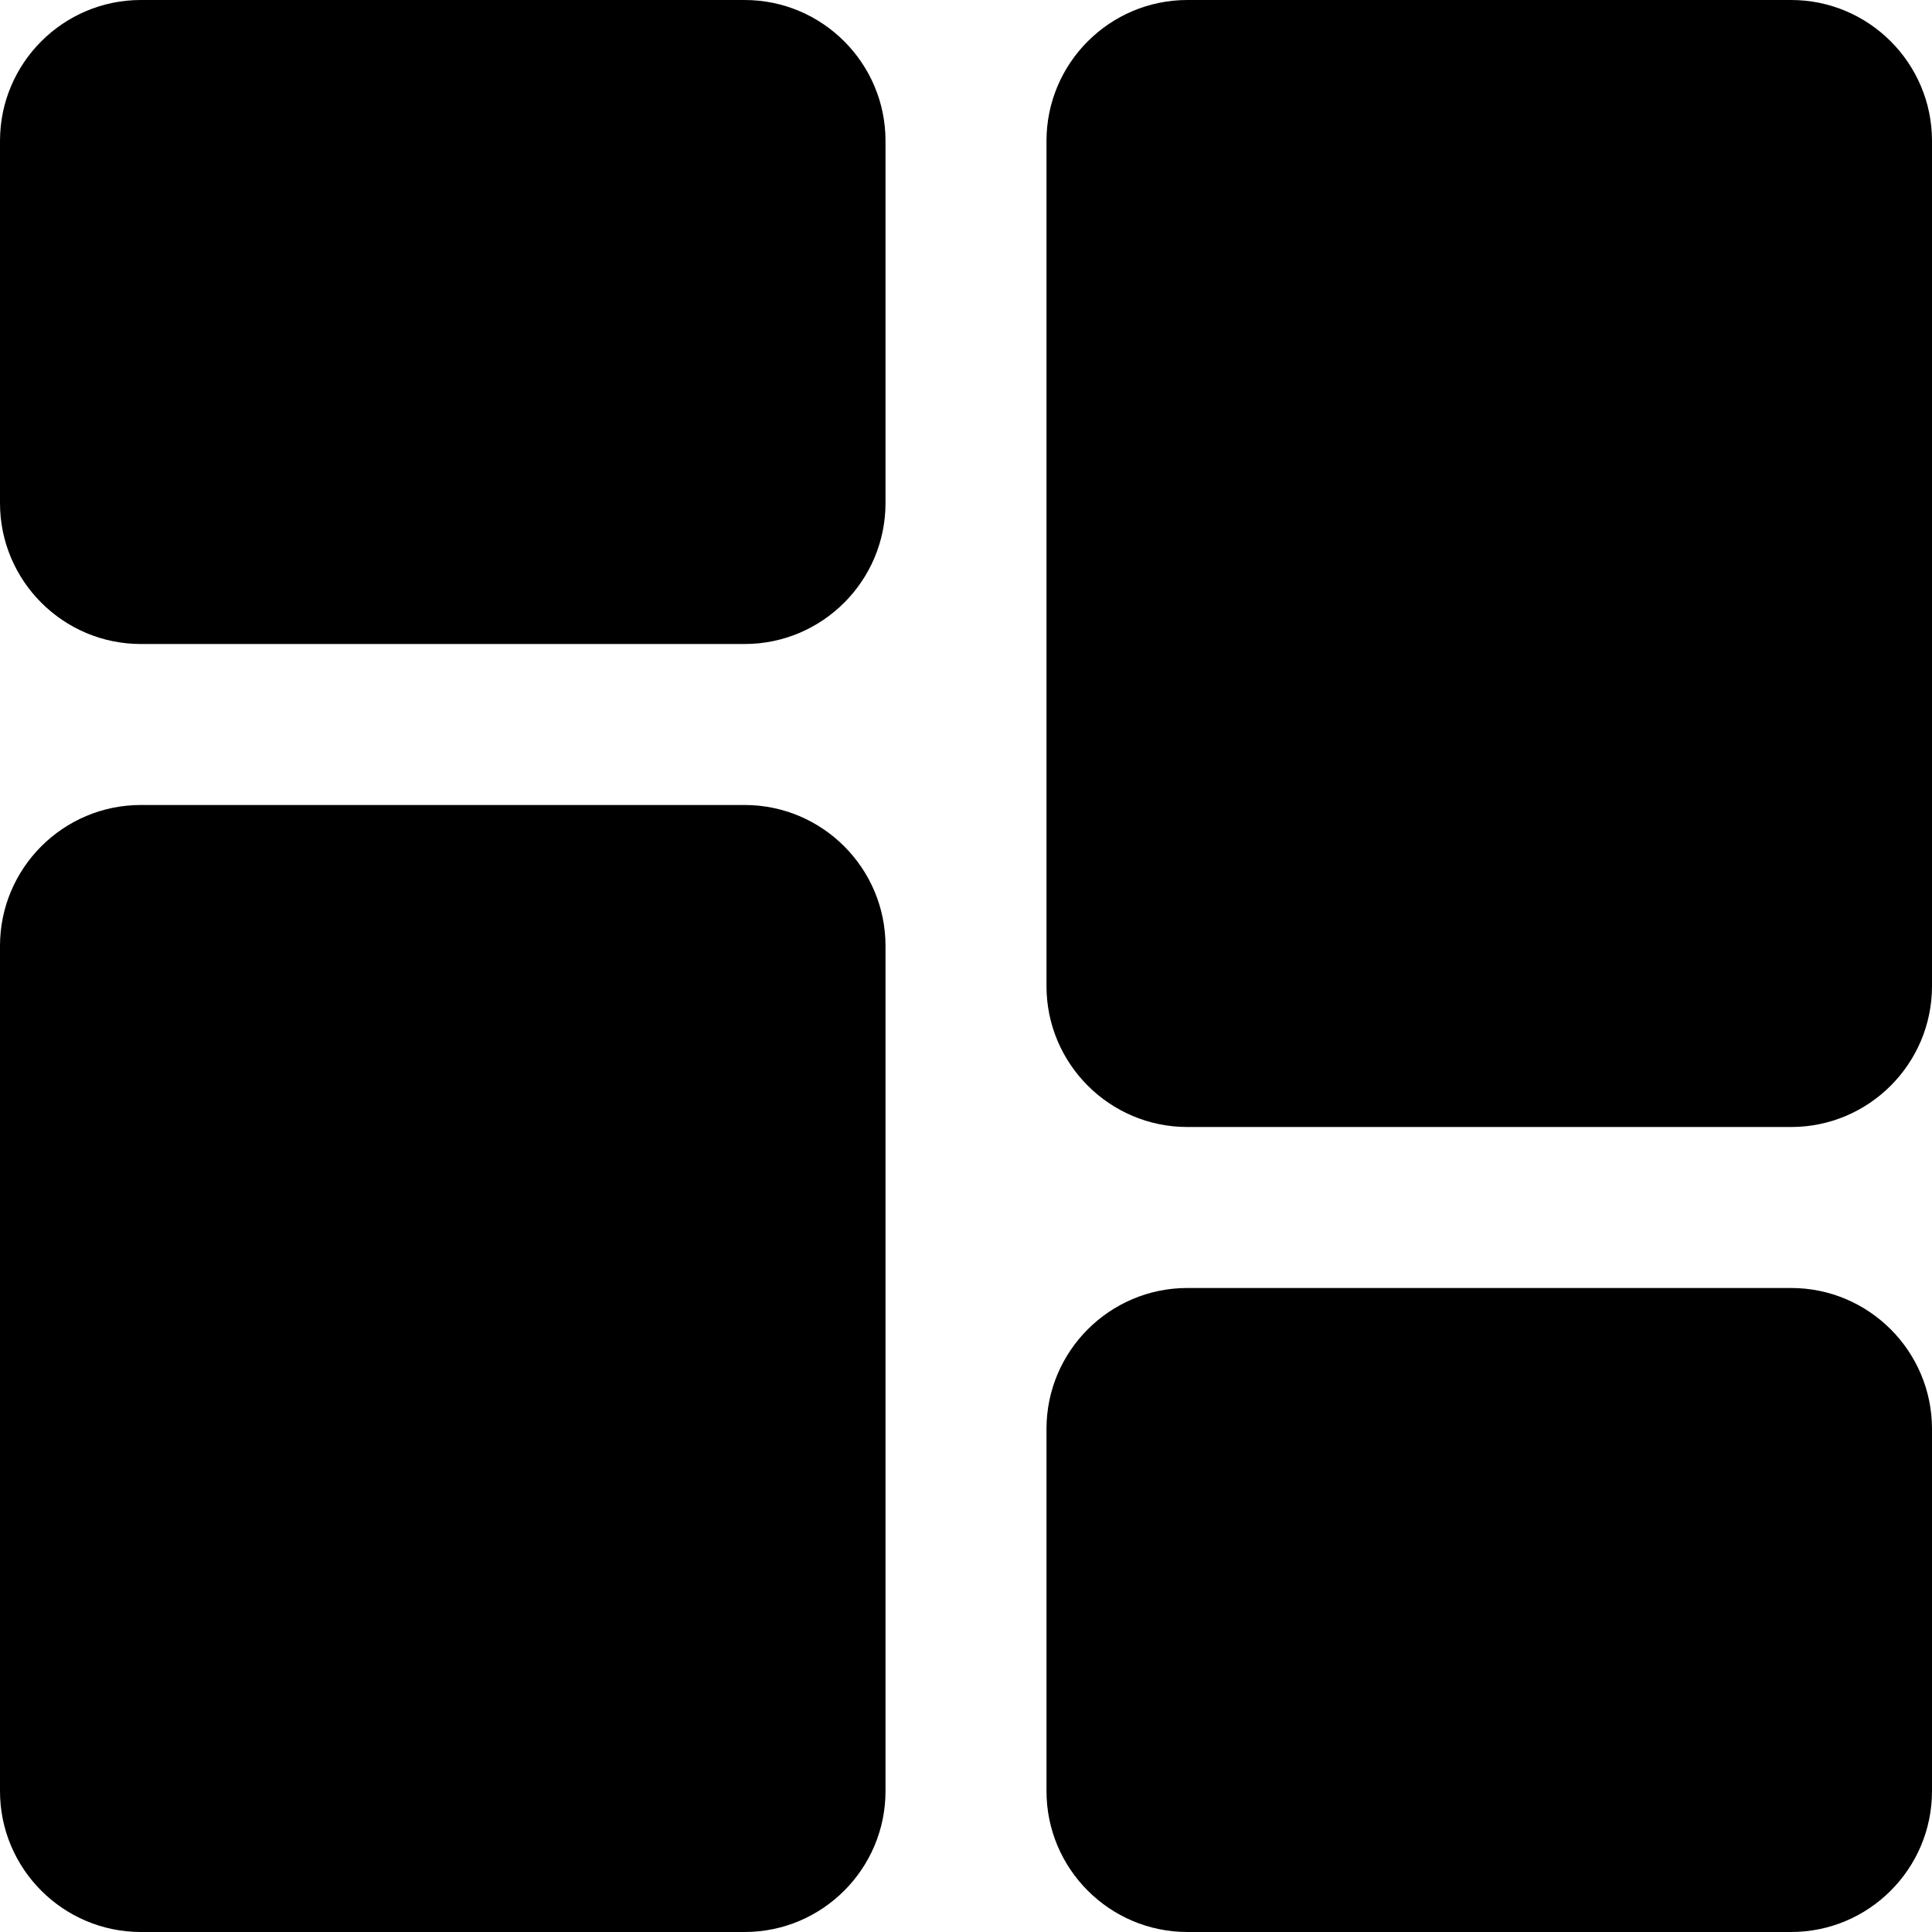
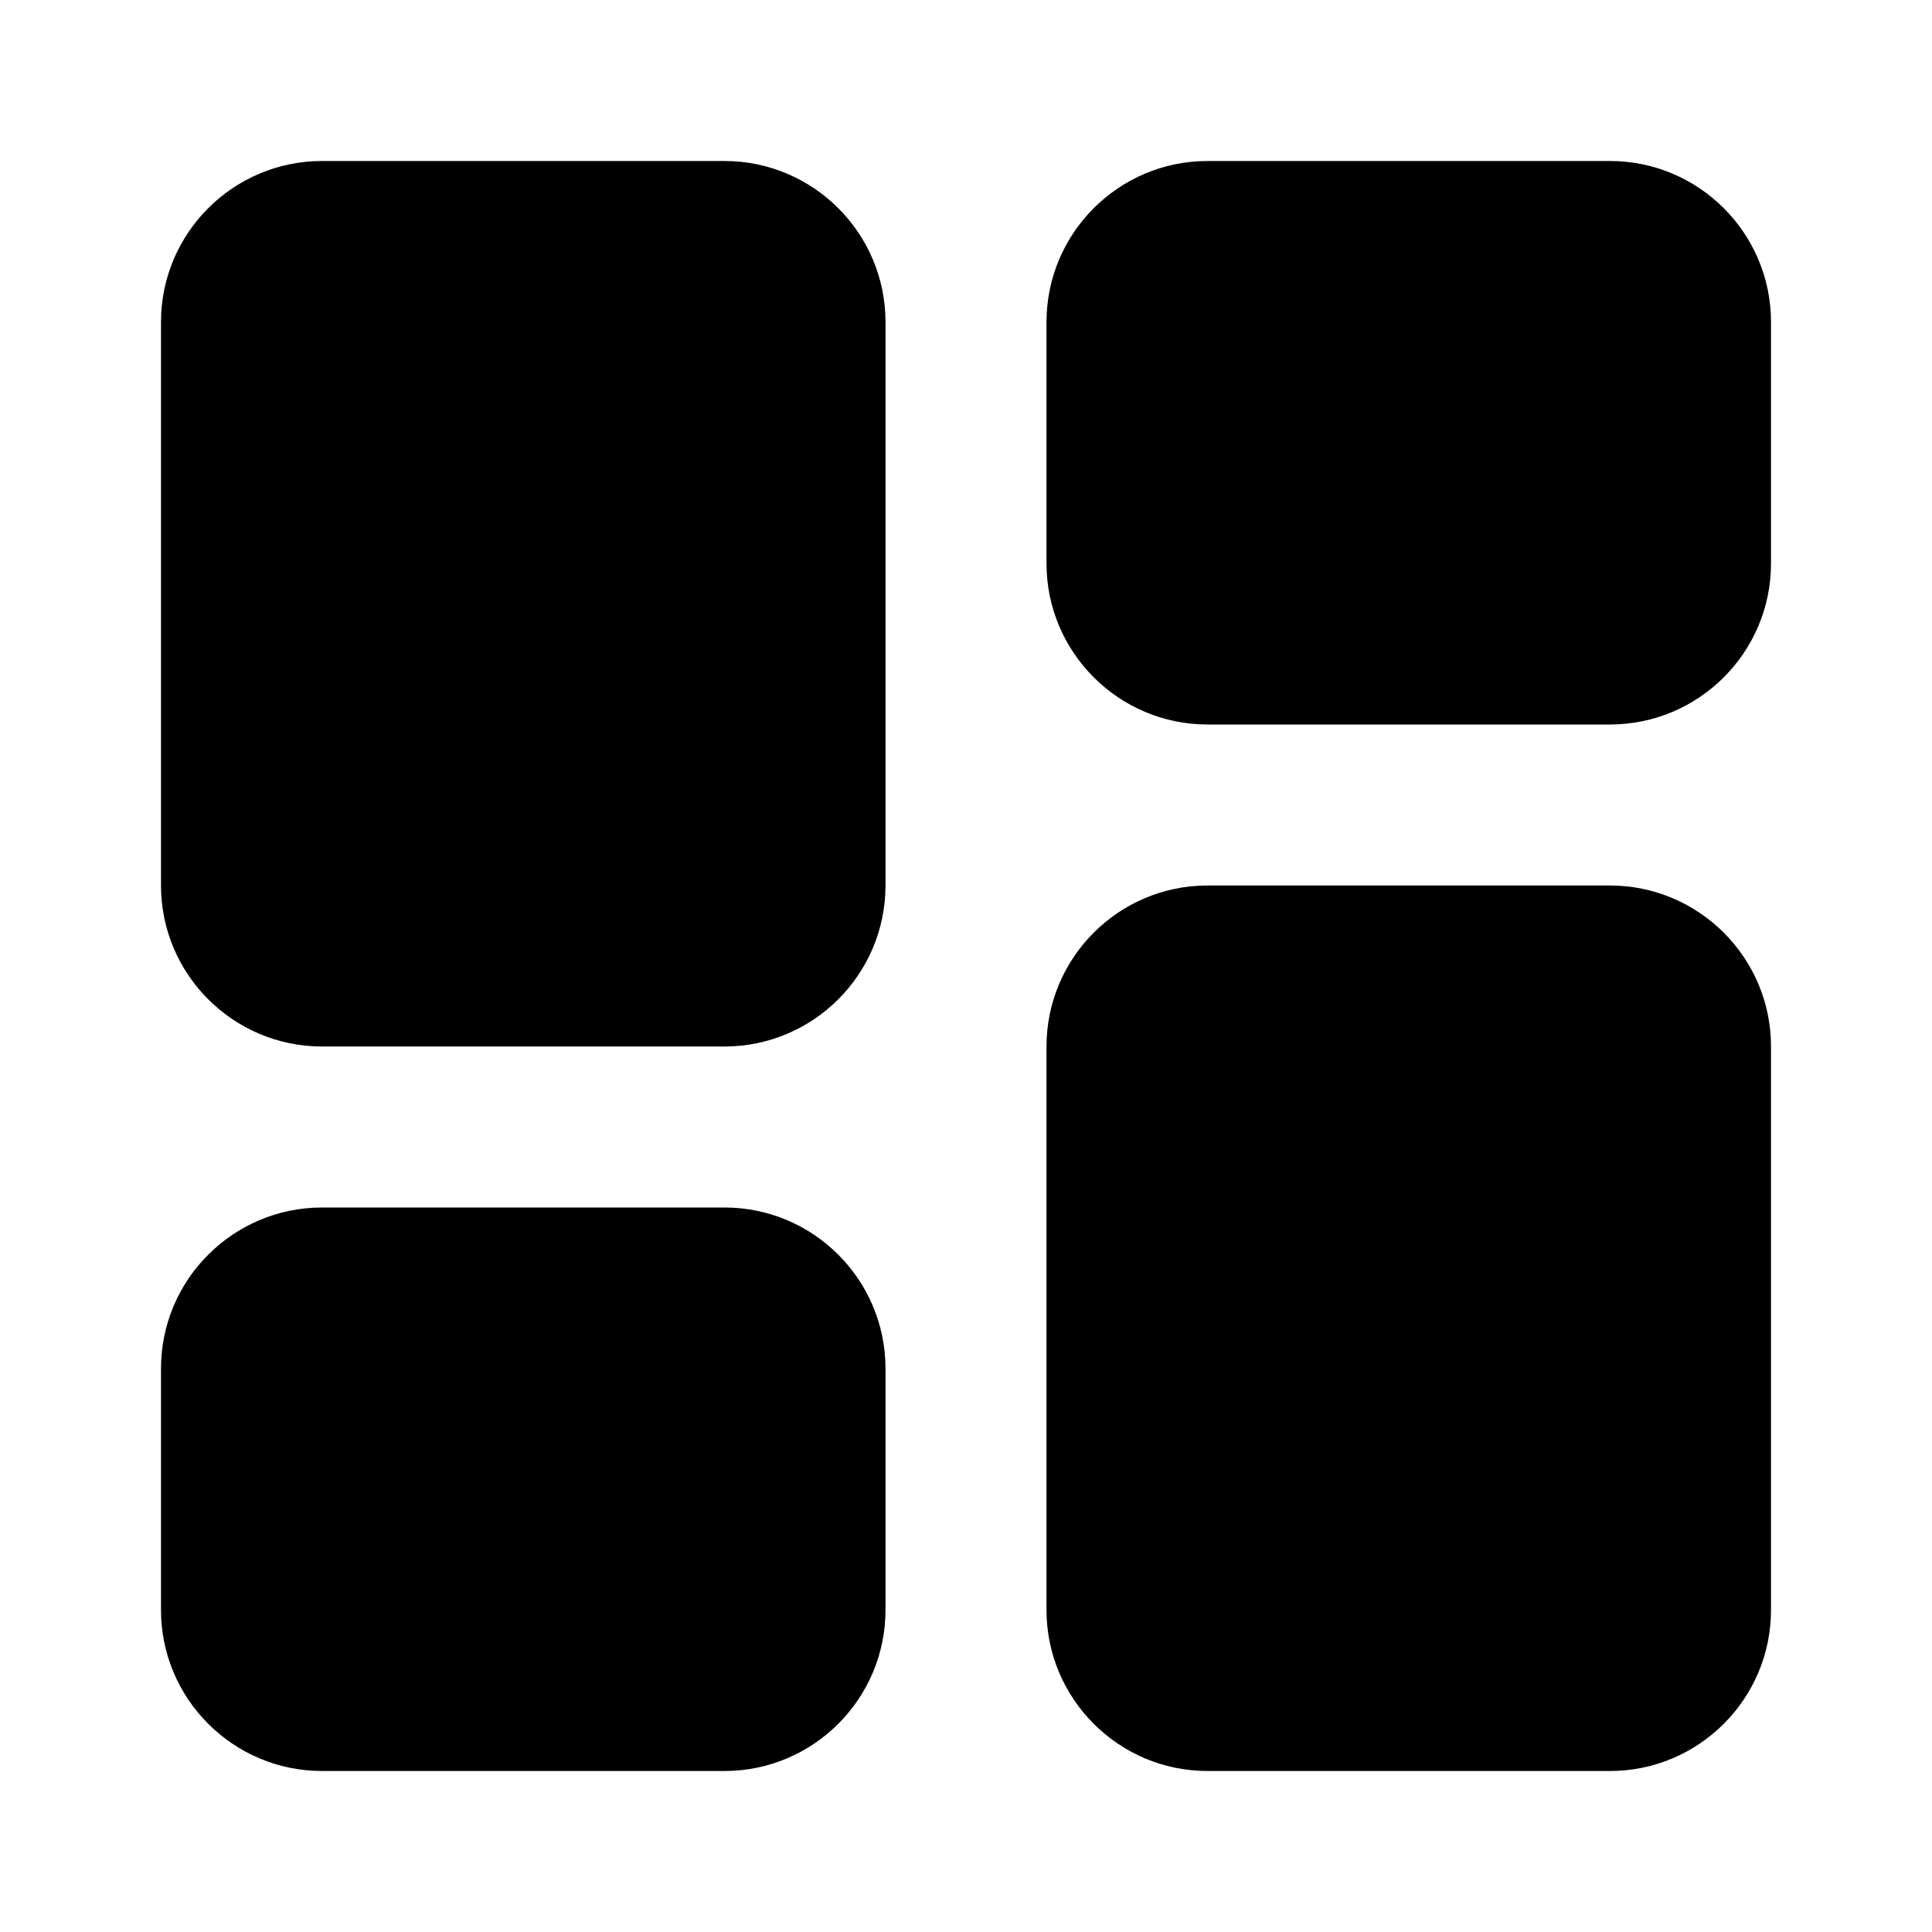
- <svg xmlns="http://www.w3.org/2000/svg" width="160" height="160" viewBox="0 0 160 160" fill="none">
-   <path d="M61.666 0H11.666C5.233 0 0 5.233 0 11.666V41.666C0 48.101 5.233 53.334 11.666 53.334H61.666C68.101 53.334 73.334 48.101 73.334 41.666V11.666C73.334 5.233 68.101 0 61.666 0Z" fill="black" />
-   <path d="M61.666 66.666H11.666C5.233 66.666 0 71.899 0 78.334V148.334C0 154.767 5.233 160 11.666 160H61.666C68.101 160 73.334 154.767 73.334 148.334V78.334C73.334 71.899 68.101 66.666 61.666 66.666V66.666Z" fill="black" />
-   <path d="M148.334 106.666H98.334C91.899 106.666 86.666 111.899 86.666 118.334V148.334C86.666 154.767 91.899 160 98.334 160H148.334C154.767 160 160 154.767 160 148.334V118.334C160 111.899 154.767 106.666 148.334 106.666V106.666Z" fill="black" />
-   <path d="M148.334 0H98.334C91.899 0 86.666 5.233 86.666 11.666V81.666C86.666 88.101 91.899 93.334 98.334 93.334H148.334C154.767 93.334 160 88.101 160 81.666V11.666C160 5.233 154.767 0 148.334 0V0Z" fill="black" />
+ <svg xmlns="http://www.w3.org/2000/svg" width="24" height="24" viewBox="0 0 24 24" fill="none">
+   <path d="M9 2H4C2.897 2 2 2.897 2 4V11C2 12.103 2.897 13 4 13H9C10.103 13 11 12.103 11 11V4C11 2.897 10.103 2 9 2ZM20 2H15C13.897 2 13 2.897 13 4V7C13 8.103 13.897 9 15 9H20C21.103 9 22 8.103 22 7V4C22 2.897 21.103 2 20 2ZM9 15H4C2.897 15 2 15.897 2 17V20C2 21.103 2.897 22 4 22H9C10.103 22 11 21.103 11 20V17C11 15.897 10.103 15 9 15ZM20 11H15C13.897 11 13 11.897 13 13V20C13 21.103 13.897 22 15 22H20C21.103 22 22 21.103 22 20V13C22 11.897 21.103 11 20 11Z" fill="black" />
</svg>
